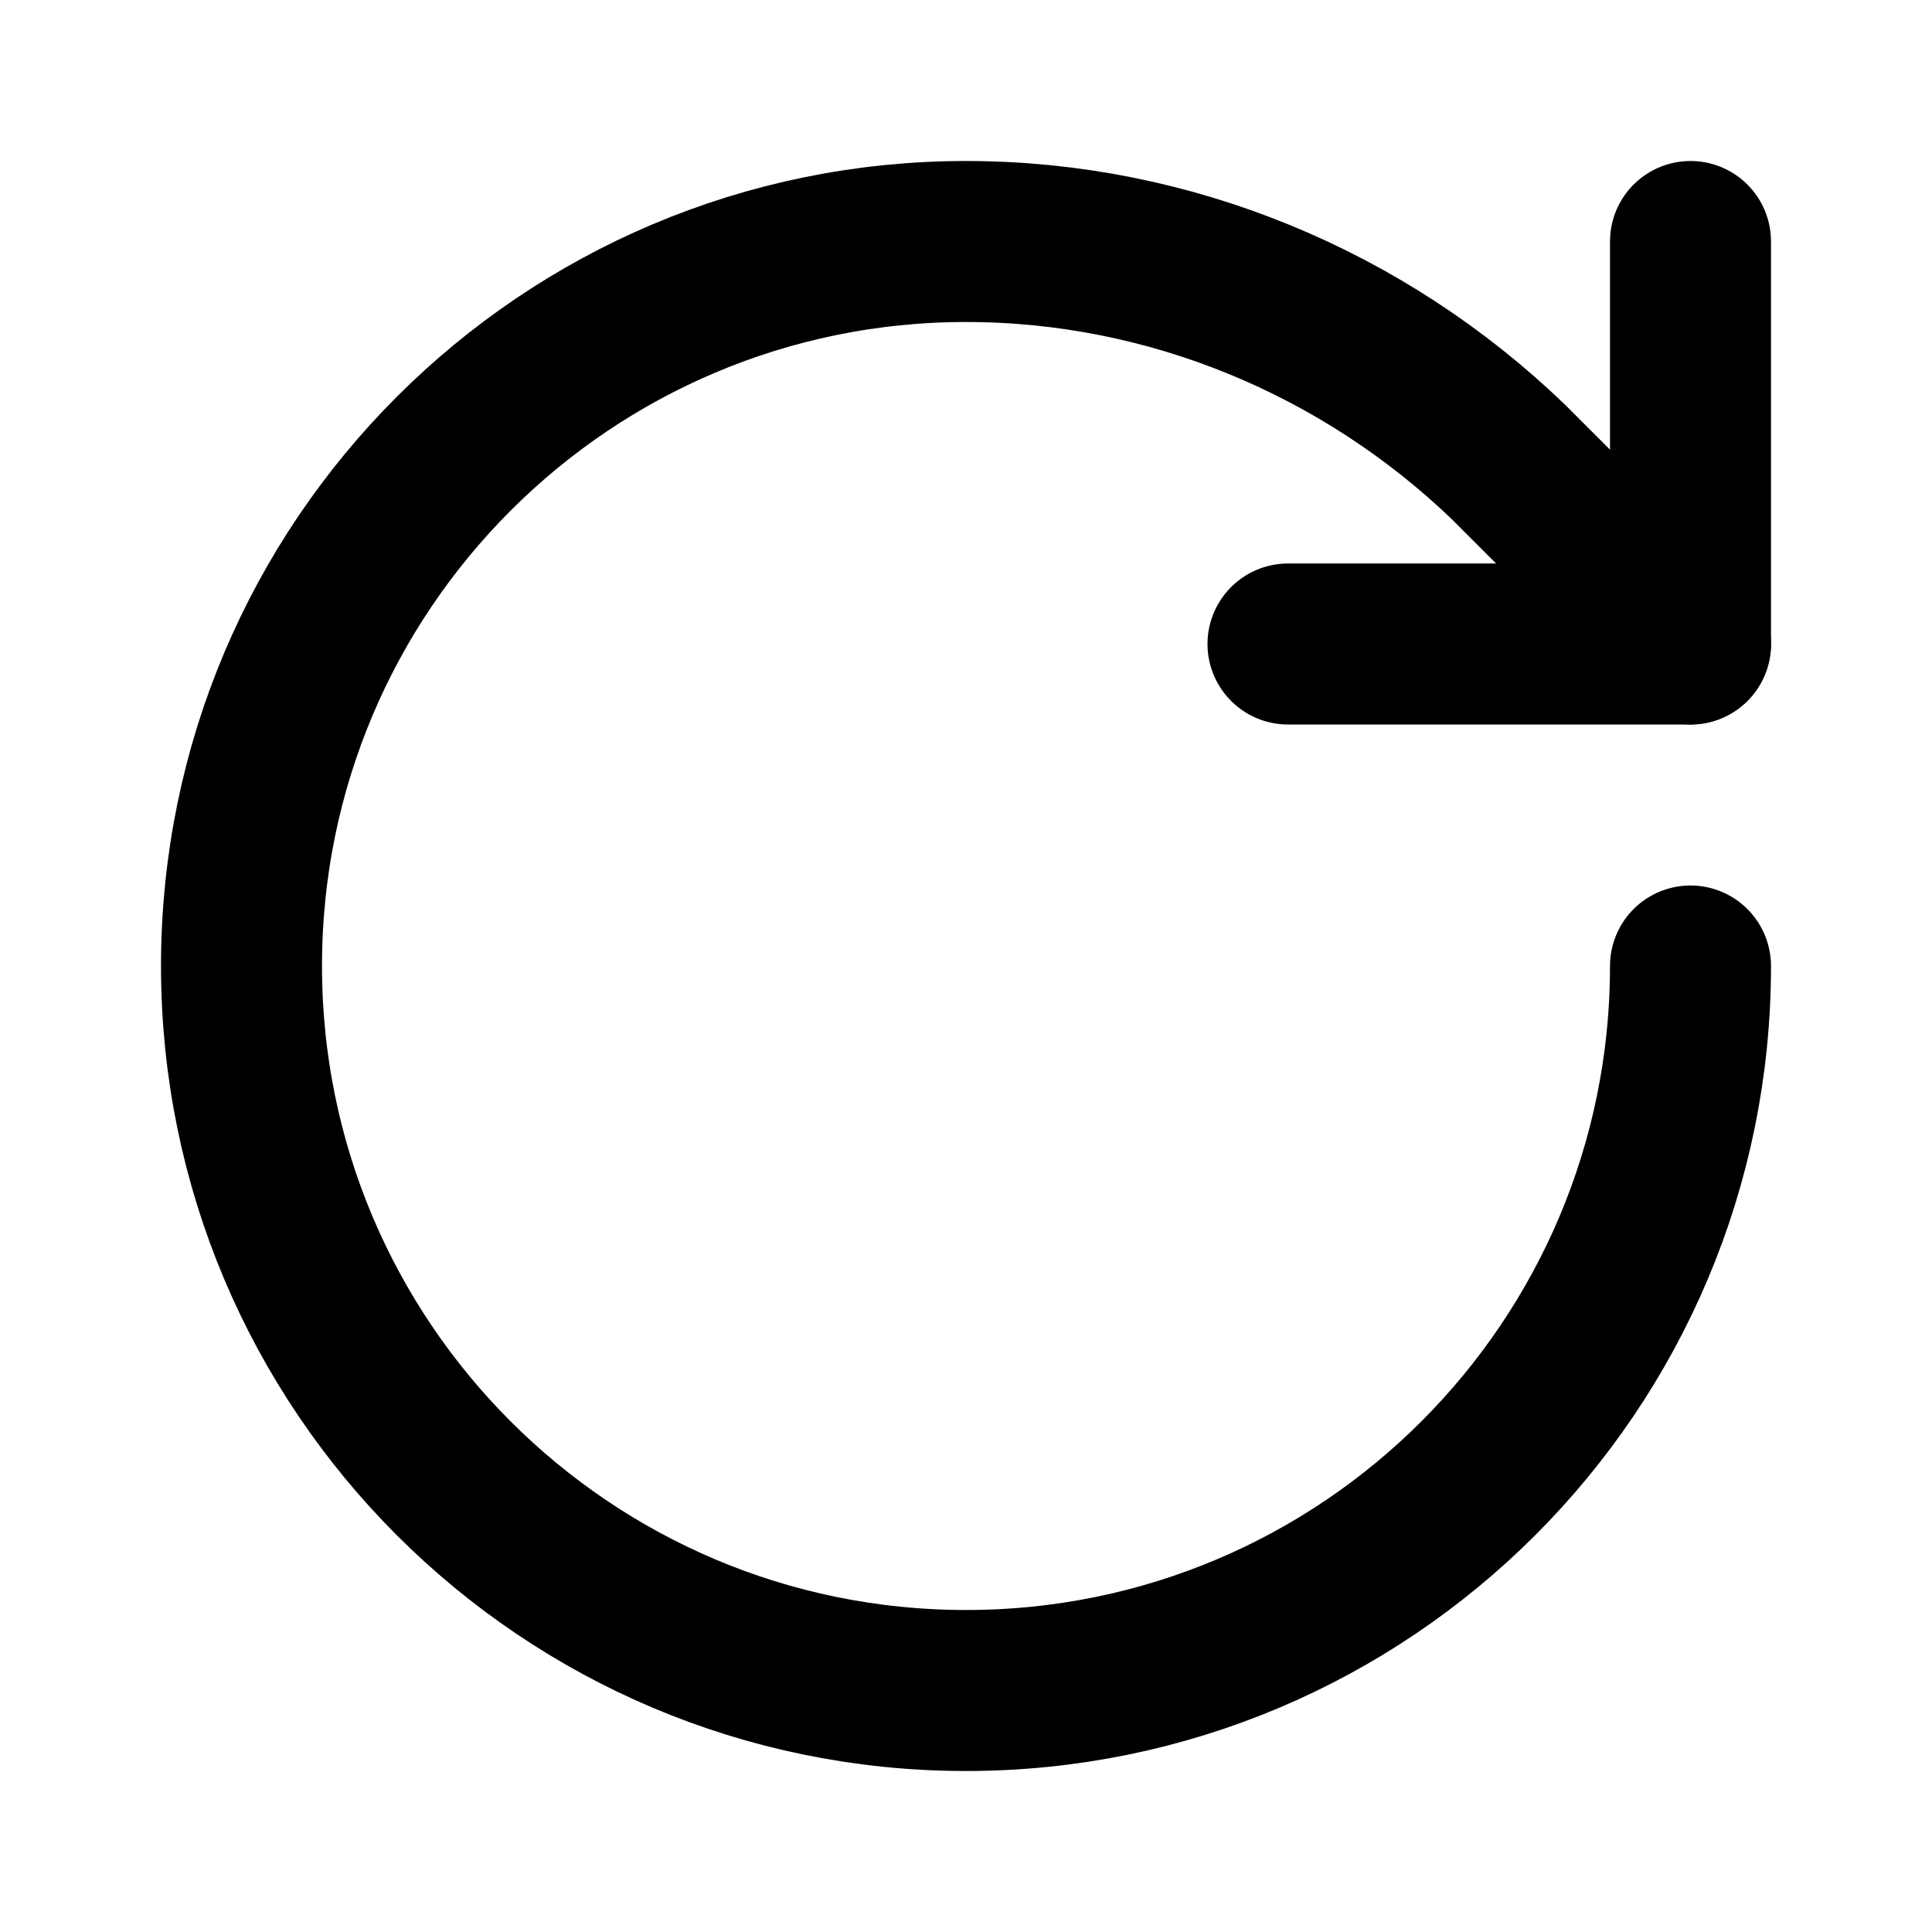
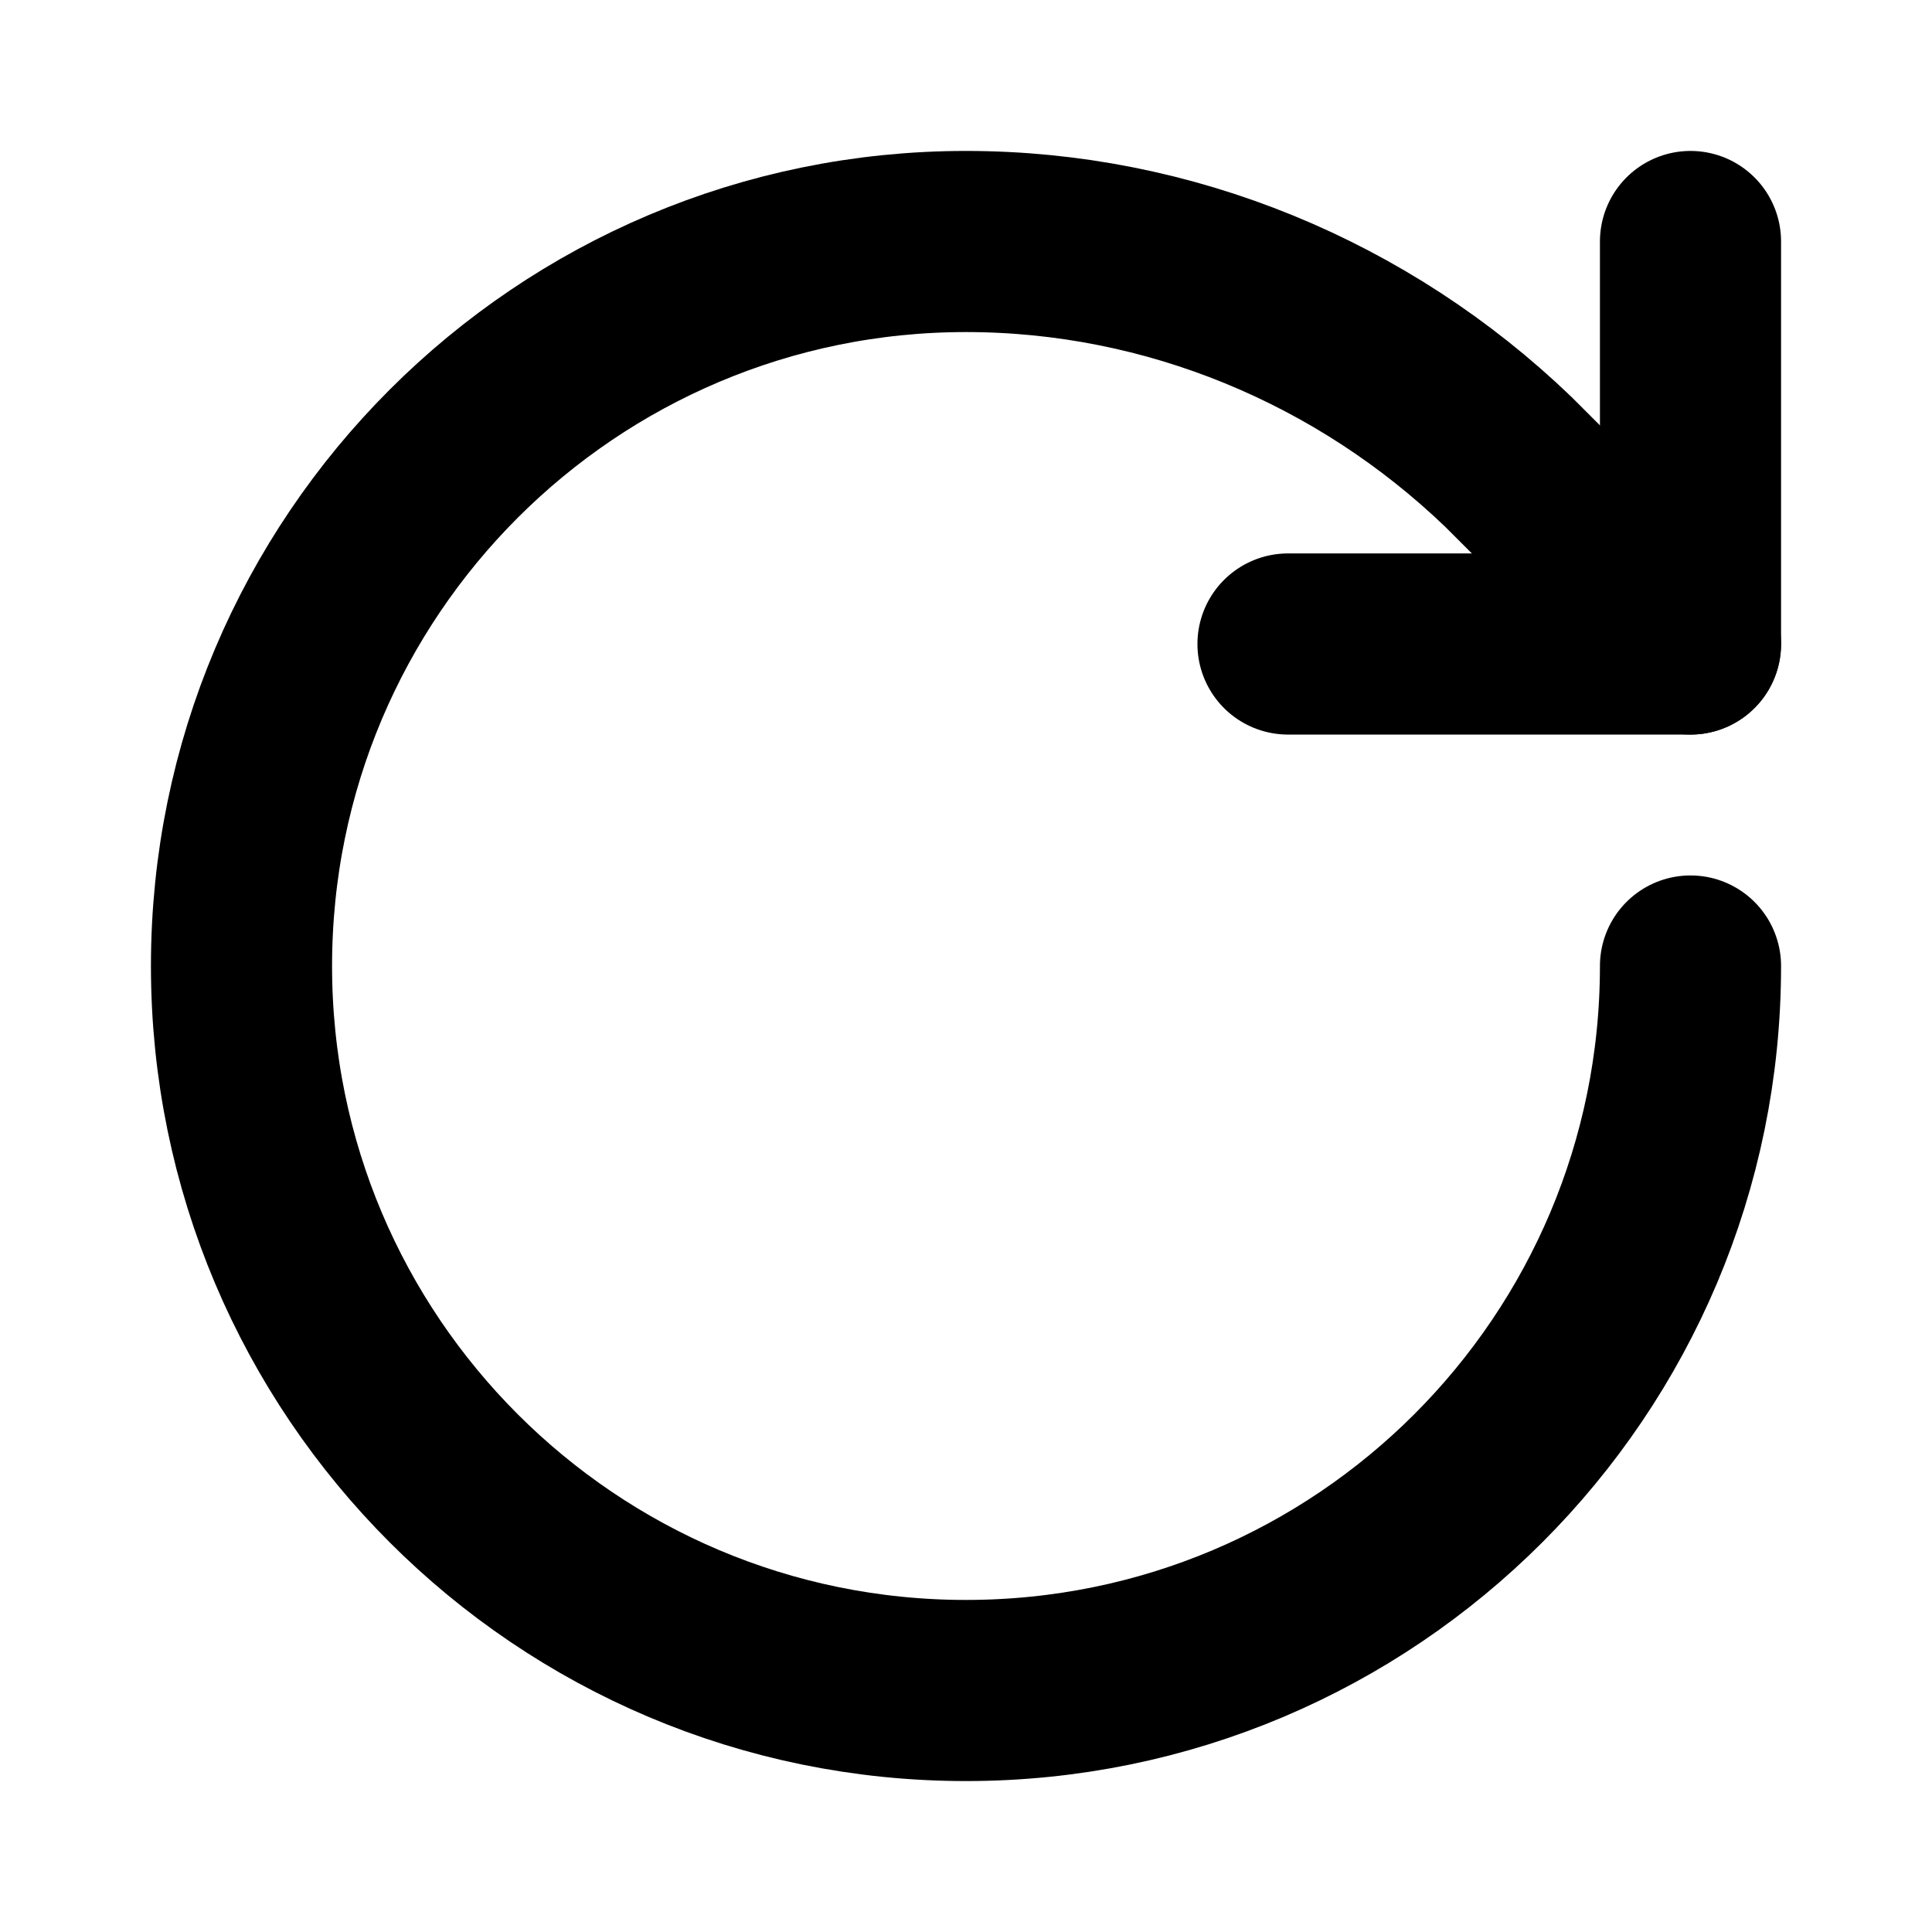
- <svg xmlns="http://www.w3.org/2000/svg" width="24" height="24" viewBox="0 0 24 24" fill="none" stroke="currentColor" stroke-width="2" stroke-linecap="round" stroke-linejoin="round" class="lucide lucide-rotate-cw-icon lucide-rotate-cw">
+ <svg xmlns="http://www.w3.org/2000/svg" width="24" height="24" viewBox="0 0 24 24" fill="none" stroke="currentColor" stroke-width="2.25" stroke-linecap="round" stroke-linejoin="round" class="lucide lucide-rotate-cw-icon lucide-rotate-cw">
  <path d="M21 12a9 9 0 1 1-9-9c2.52 0 4.93 1 6.74 2.74L21 8" />
  <path d="M21 3v5h-5" />
</svg>
